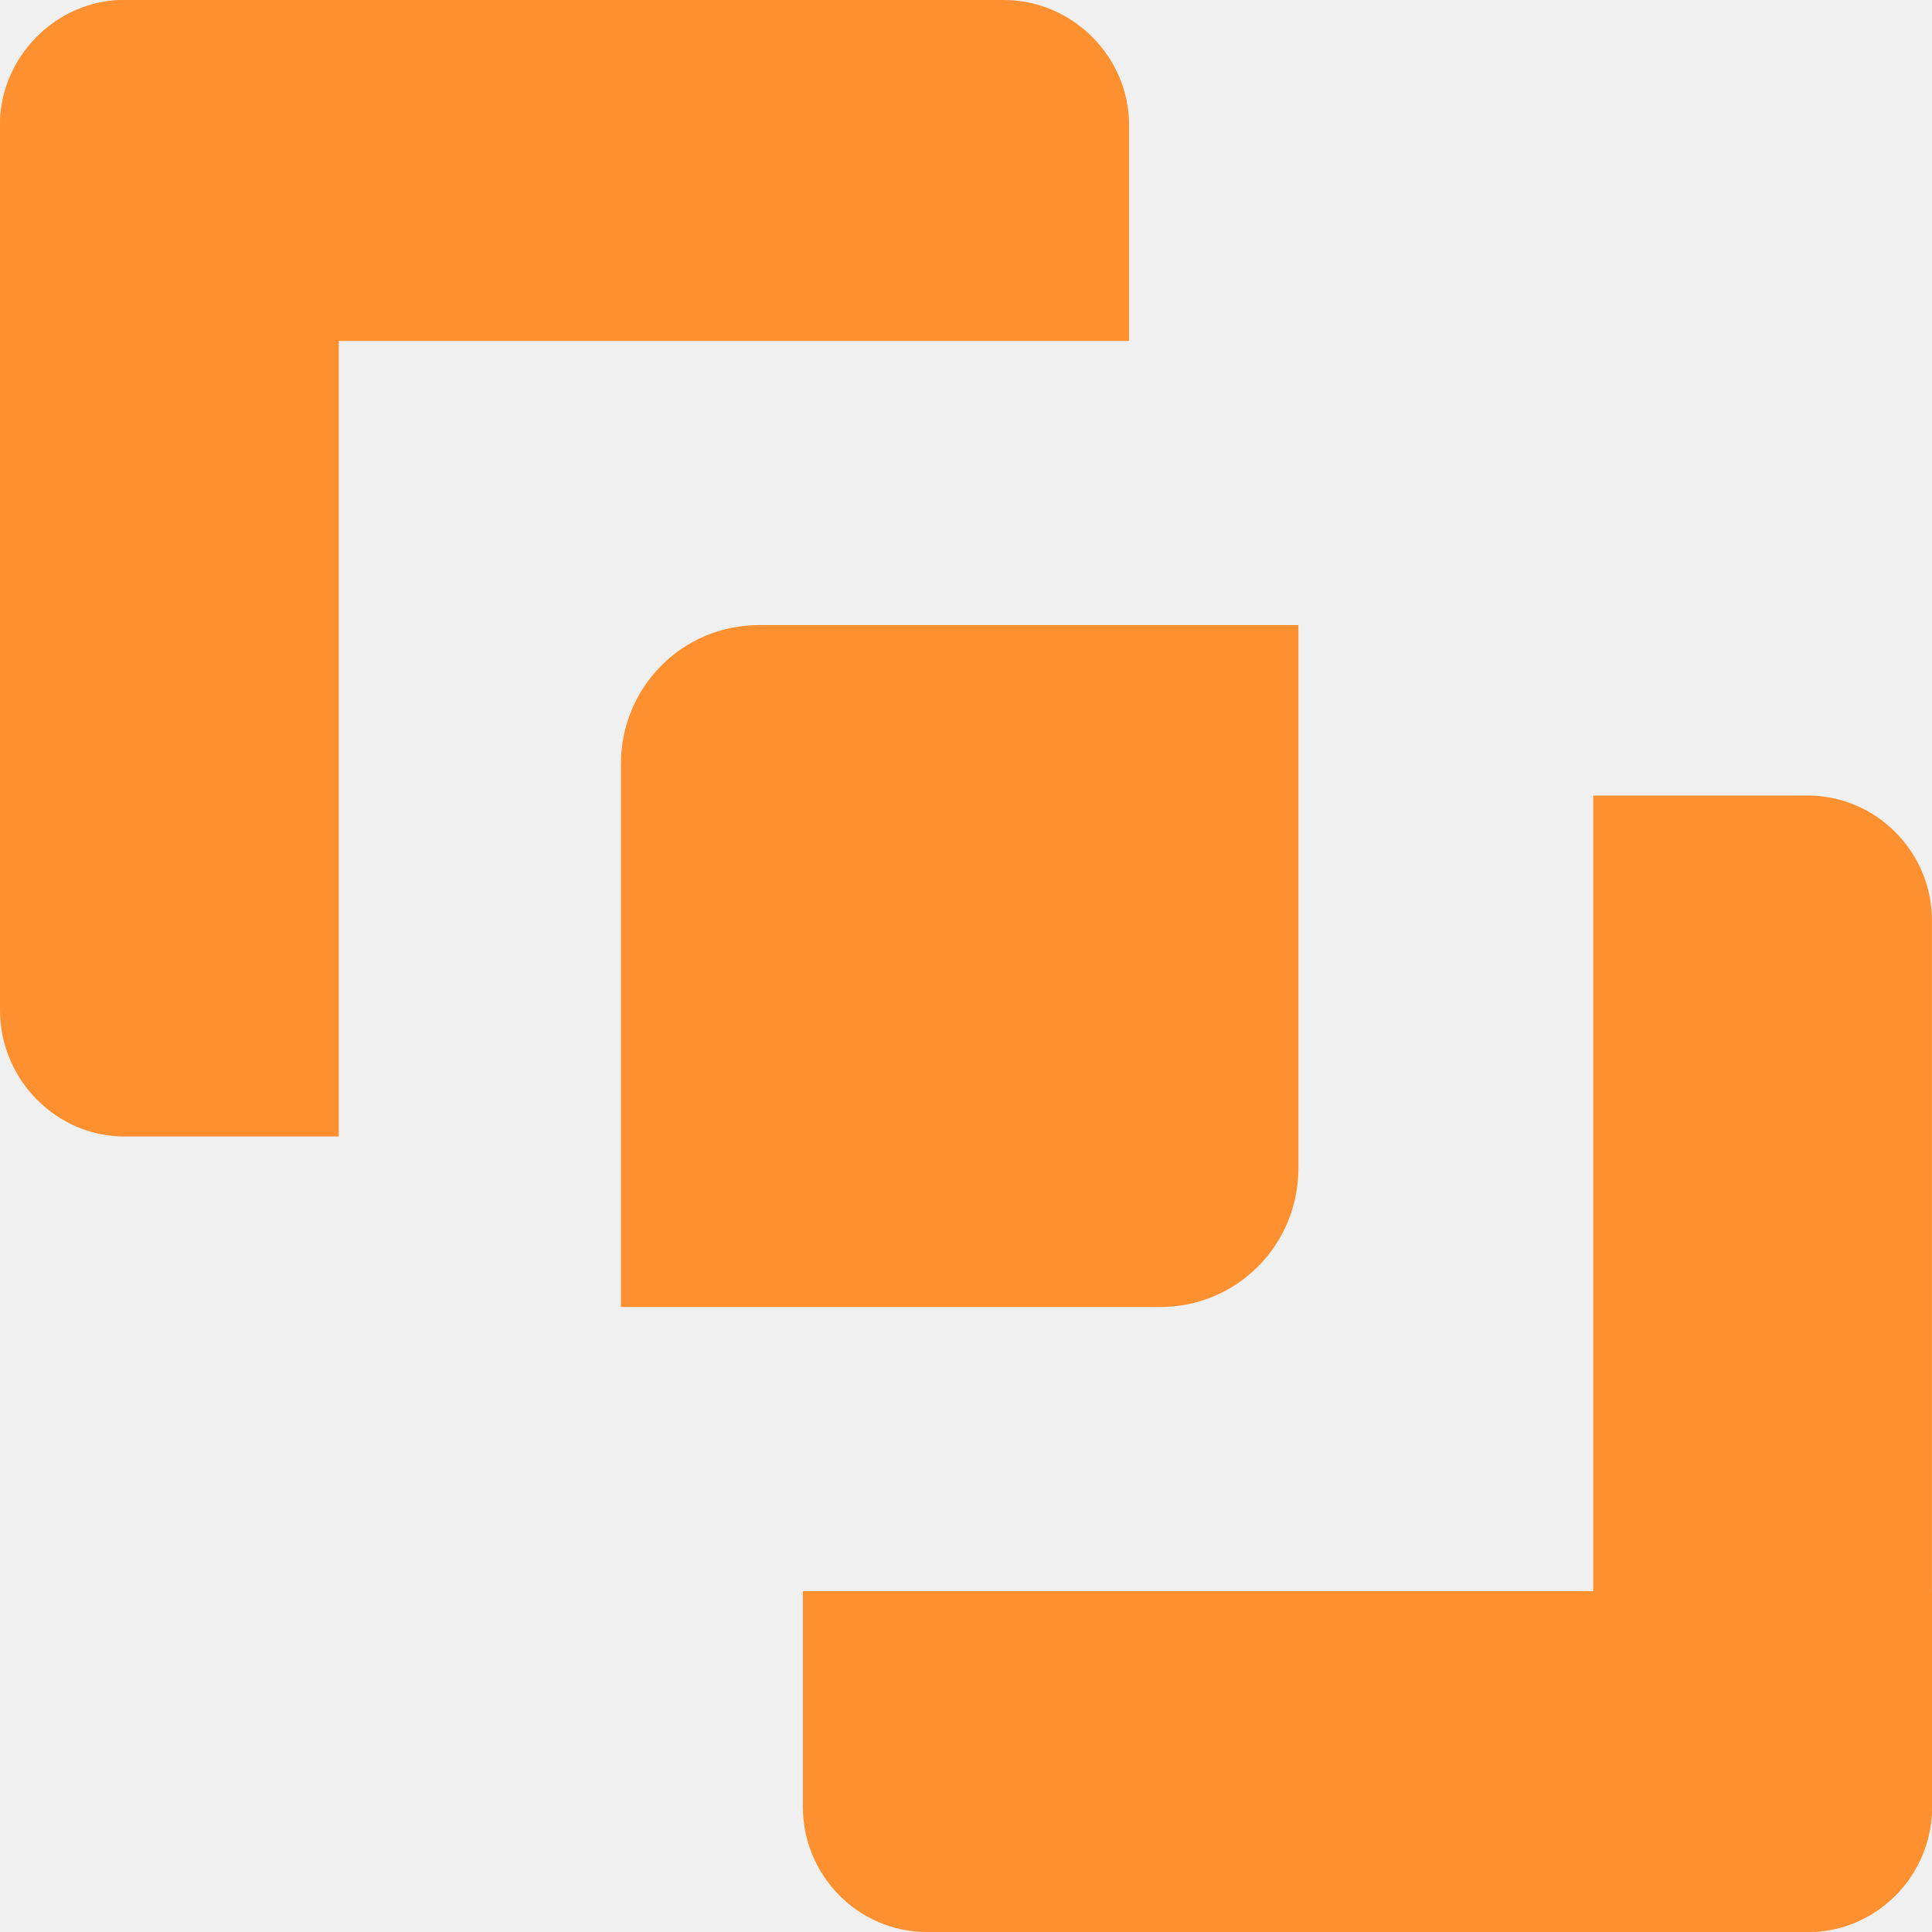
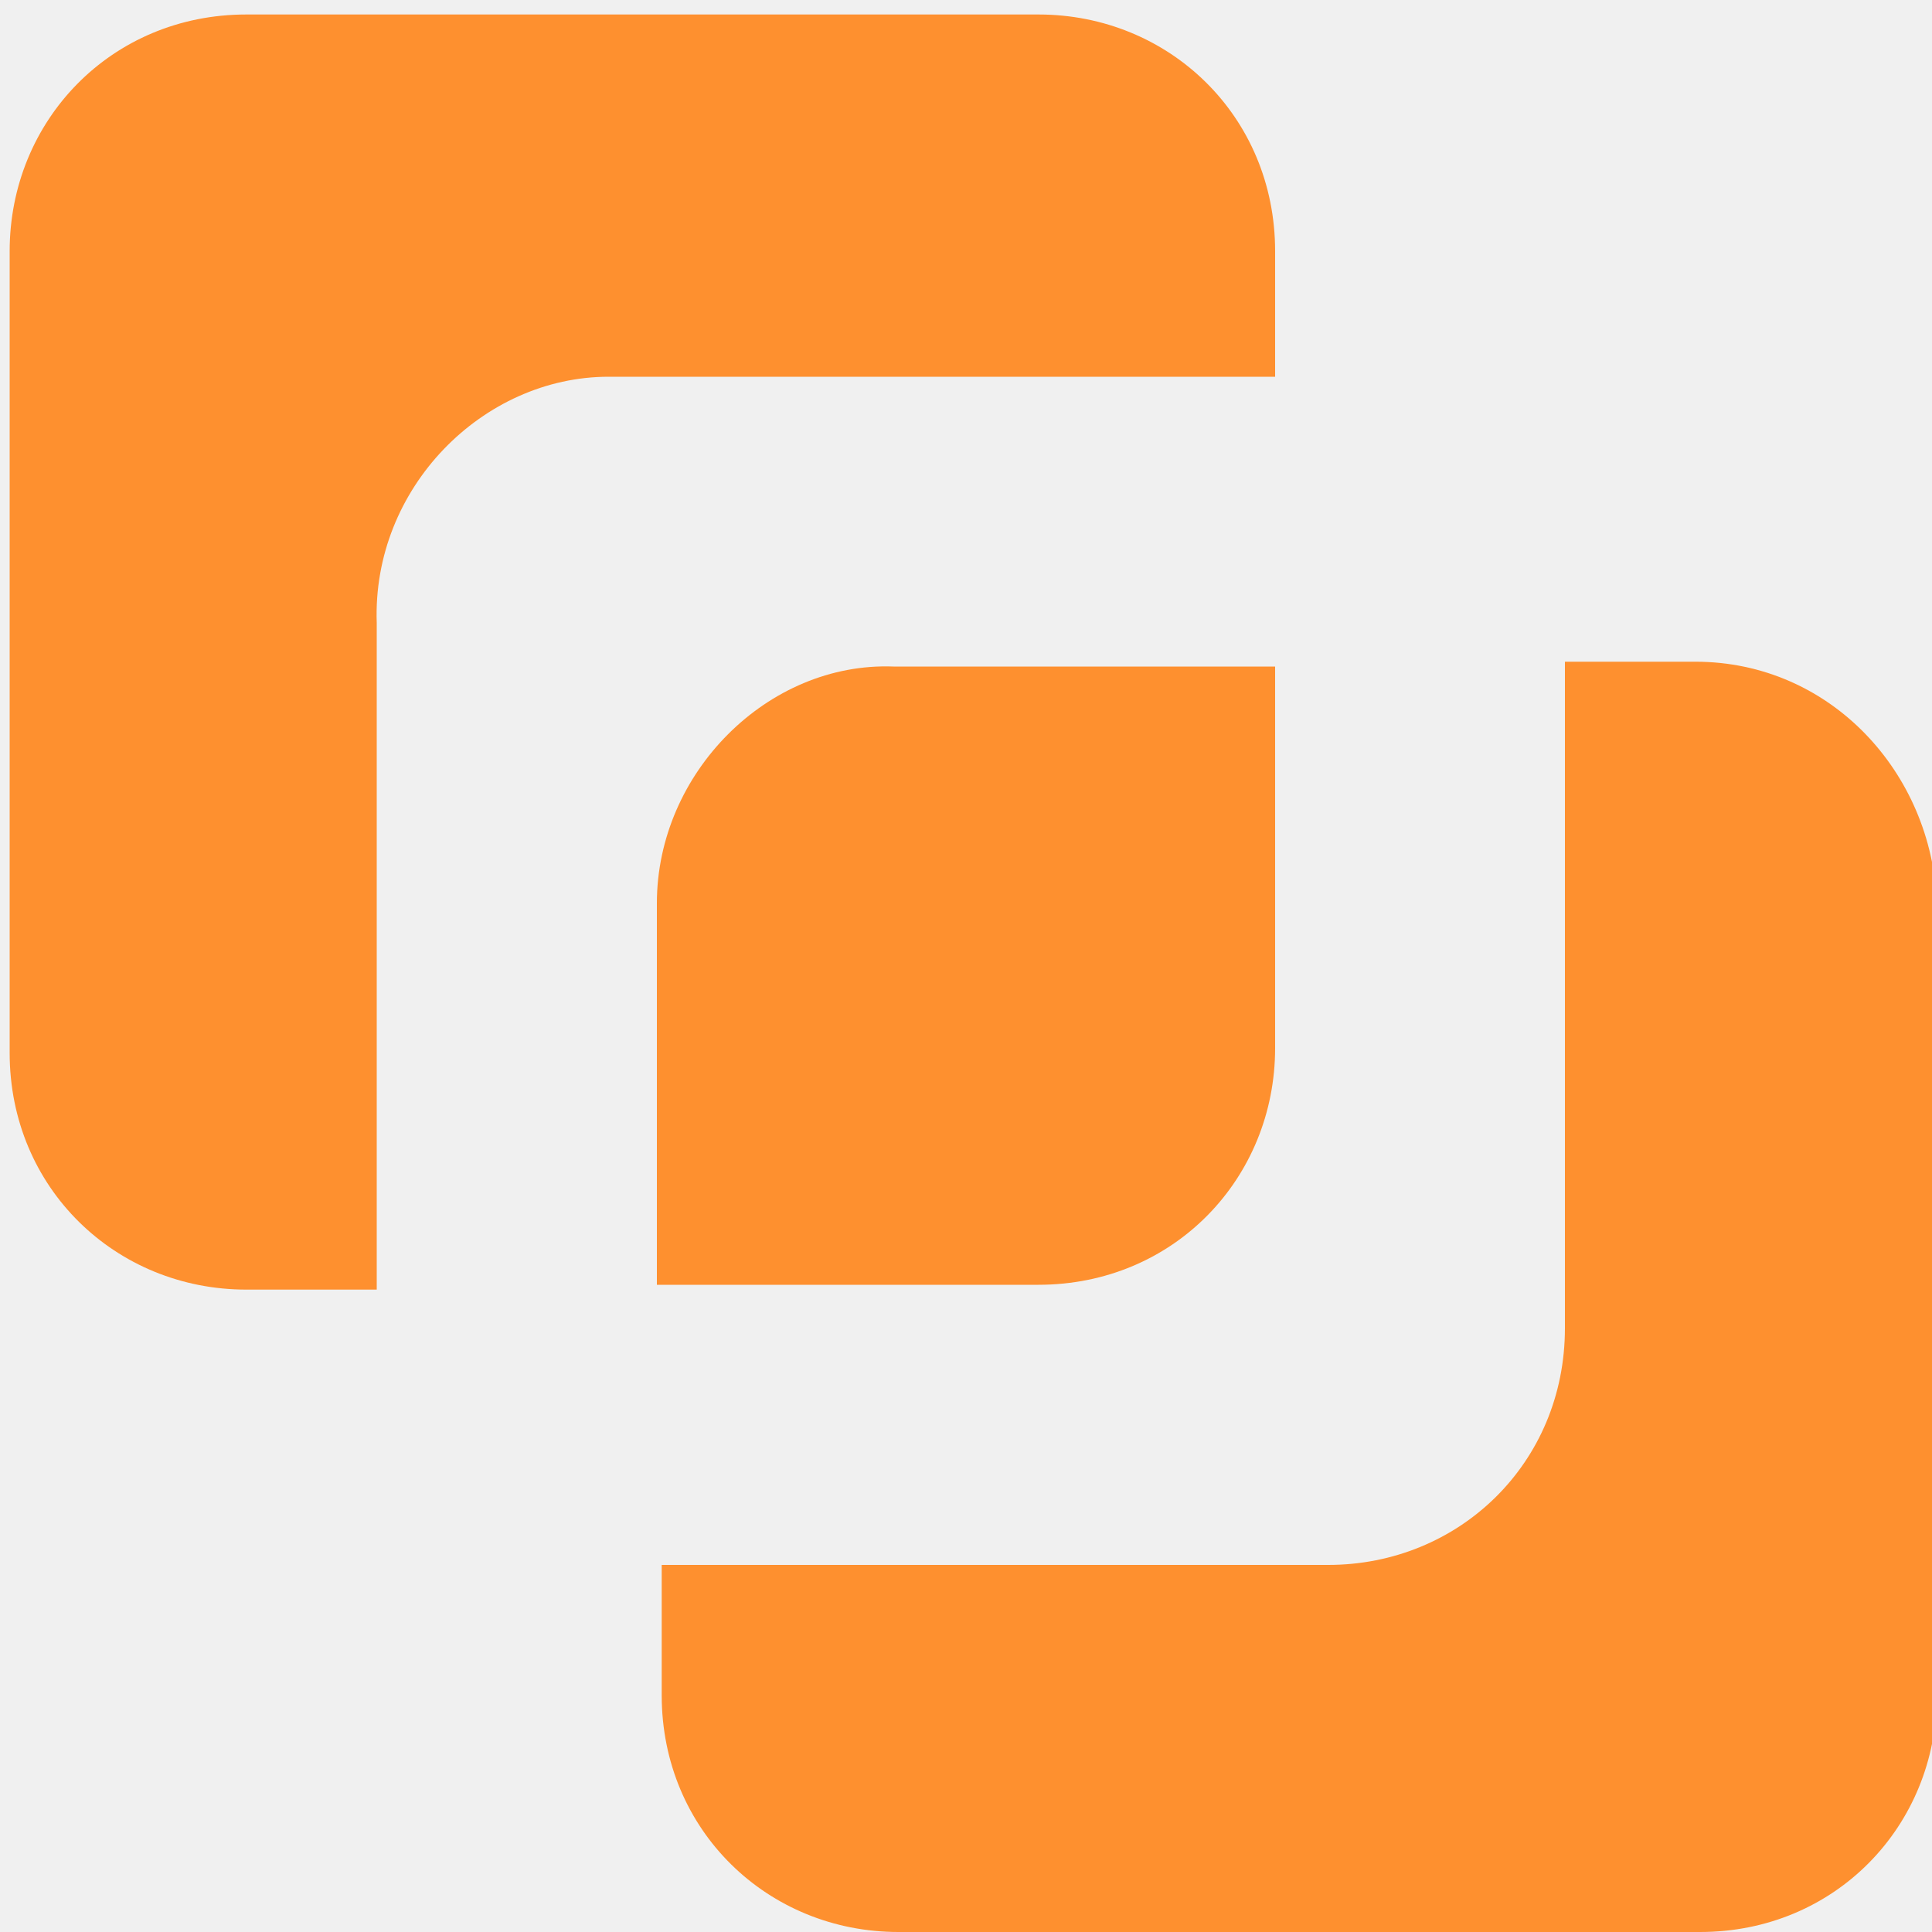
- <svg xmlns="http://www.w3.org/2000/svg" width="36" height="36" viewBox="0 0 36 36" fill="none">
-   <g clip-path="url(#clip0_1020_754)">
-     <mask id="mask0_1020_754" style="mask-type:luminance" maskUnits="userSpaceOnUse" x="0" y="0" width="36" height="36">
-       <path d="M36 0H0V36H36V0Z" fill="white" />
-     </mask>
-     <g mask="url(#mask0_1020_754)">
-       <path d="M21.039 6.353H0V2.329C0 1.059 1.052 0 2.314 0H18.701C19.987 0 21.039 1.059 21.039 2.329V6.353Z" fill="#FE902F" />
-       <path d="M6.312 21.177V0H2.314C1.052 0 0 1.059 0 2.329V18.823C0 20.118 1.052 21.177 2.314 21.177H6.312Z" fill="#FE902F" />
-       <path d="M14.961 29.648H36V33.672C36 34.966 34.948 36.001 33.686 36.001H17.275C15.989 36.001 14.961 34.943 14.961 33.672V29.648Z" fill="#FE902F" />
-       <path d="M29.688 14.824V36.001H33.685C34.971 36.001 35.999 34.942 35.999 33.671V17.154C35.999 15.86 34.947 14.824 33.685 14.824H29.688Z" fill="#FE902F" />
-       <path d="M21.622 24.354H11.57V14.237C11.57 12.801 12.716 11.648 14.142 11.648H24.194V21.766C24.194 23.201 23.048 24.354 21.622 24.354Z" fill="#FE902F" />
+ <svg xmlns="http://www.w3.org/2000/svg" version="1.1" id="레이어_1" x="0px" y="0px" viewBox="0 0 40 40" style="enable-background:new 0 0 40 40;" xml:space="preserve">
+   <style type="text/css">
+ 	.st0{fill:#FE902F;}
+ </style>
+   <g>
+     <g>
+       <path class="st0" d="M12.6,7.8h13.8V5.2c0-2.8-2.2-4.9-4.9-4.9H5.1c-2.8,0-4.9,2.2-4.9,4.9v16.6c0,2.8,2.2,4.9,4.9,4.9h2.7V12.9    C7.7,10.1,10,7.8,12.6,7.8z" />
+       <path class="st0" d="M35.1,13.7h-2.7v13.8c0,2.8-2.2,4.9-4.9,4.9H13.7v2.7c0,2.8,2.2,4.9,4.9,4.9h16.6c2.8,0,4.9-2.2,4.9-4.9V18.7    C40,16,37.9,13.7,35.1,13.7z" />
+       <path class="st0" d="M13.6,18.7v7.9h7.9c2.8,0,4.9-2.2,4.9-4.9v-7.9h-7.9C15.9,13.7,13.6,16,13.6,18.7z" />
    </g>
  </g>
-   <defs>
-     <clipPath id="clip0_1020_754">
-       <rect width="36" height="36" fill="white" />
-     </clipPath>
-   </defs>
</svg>
